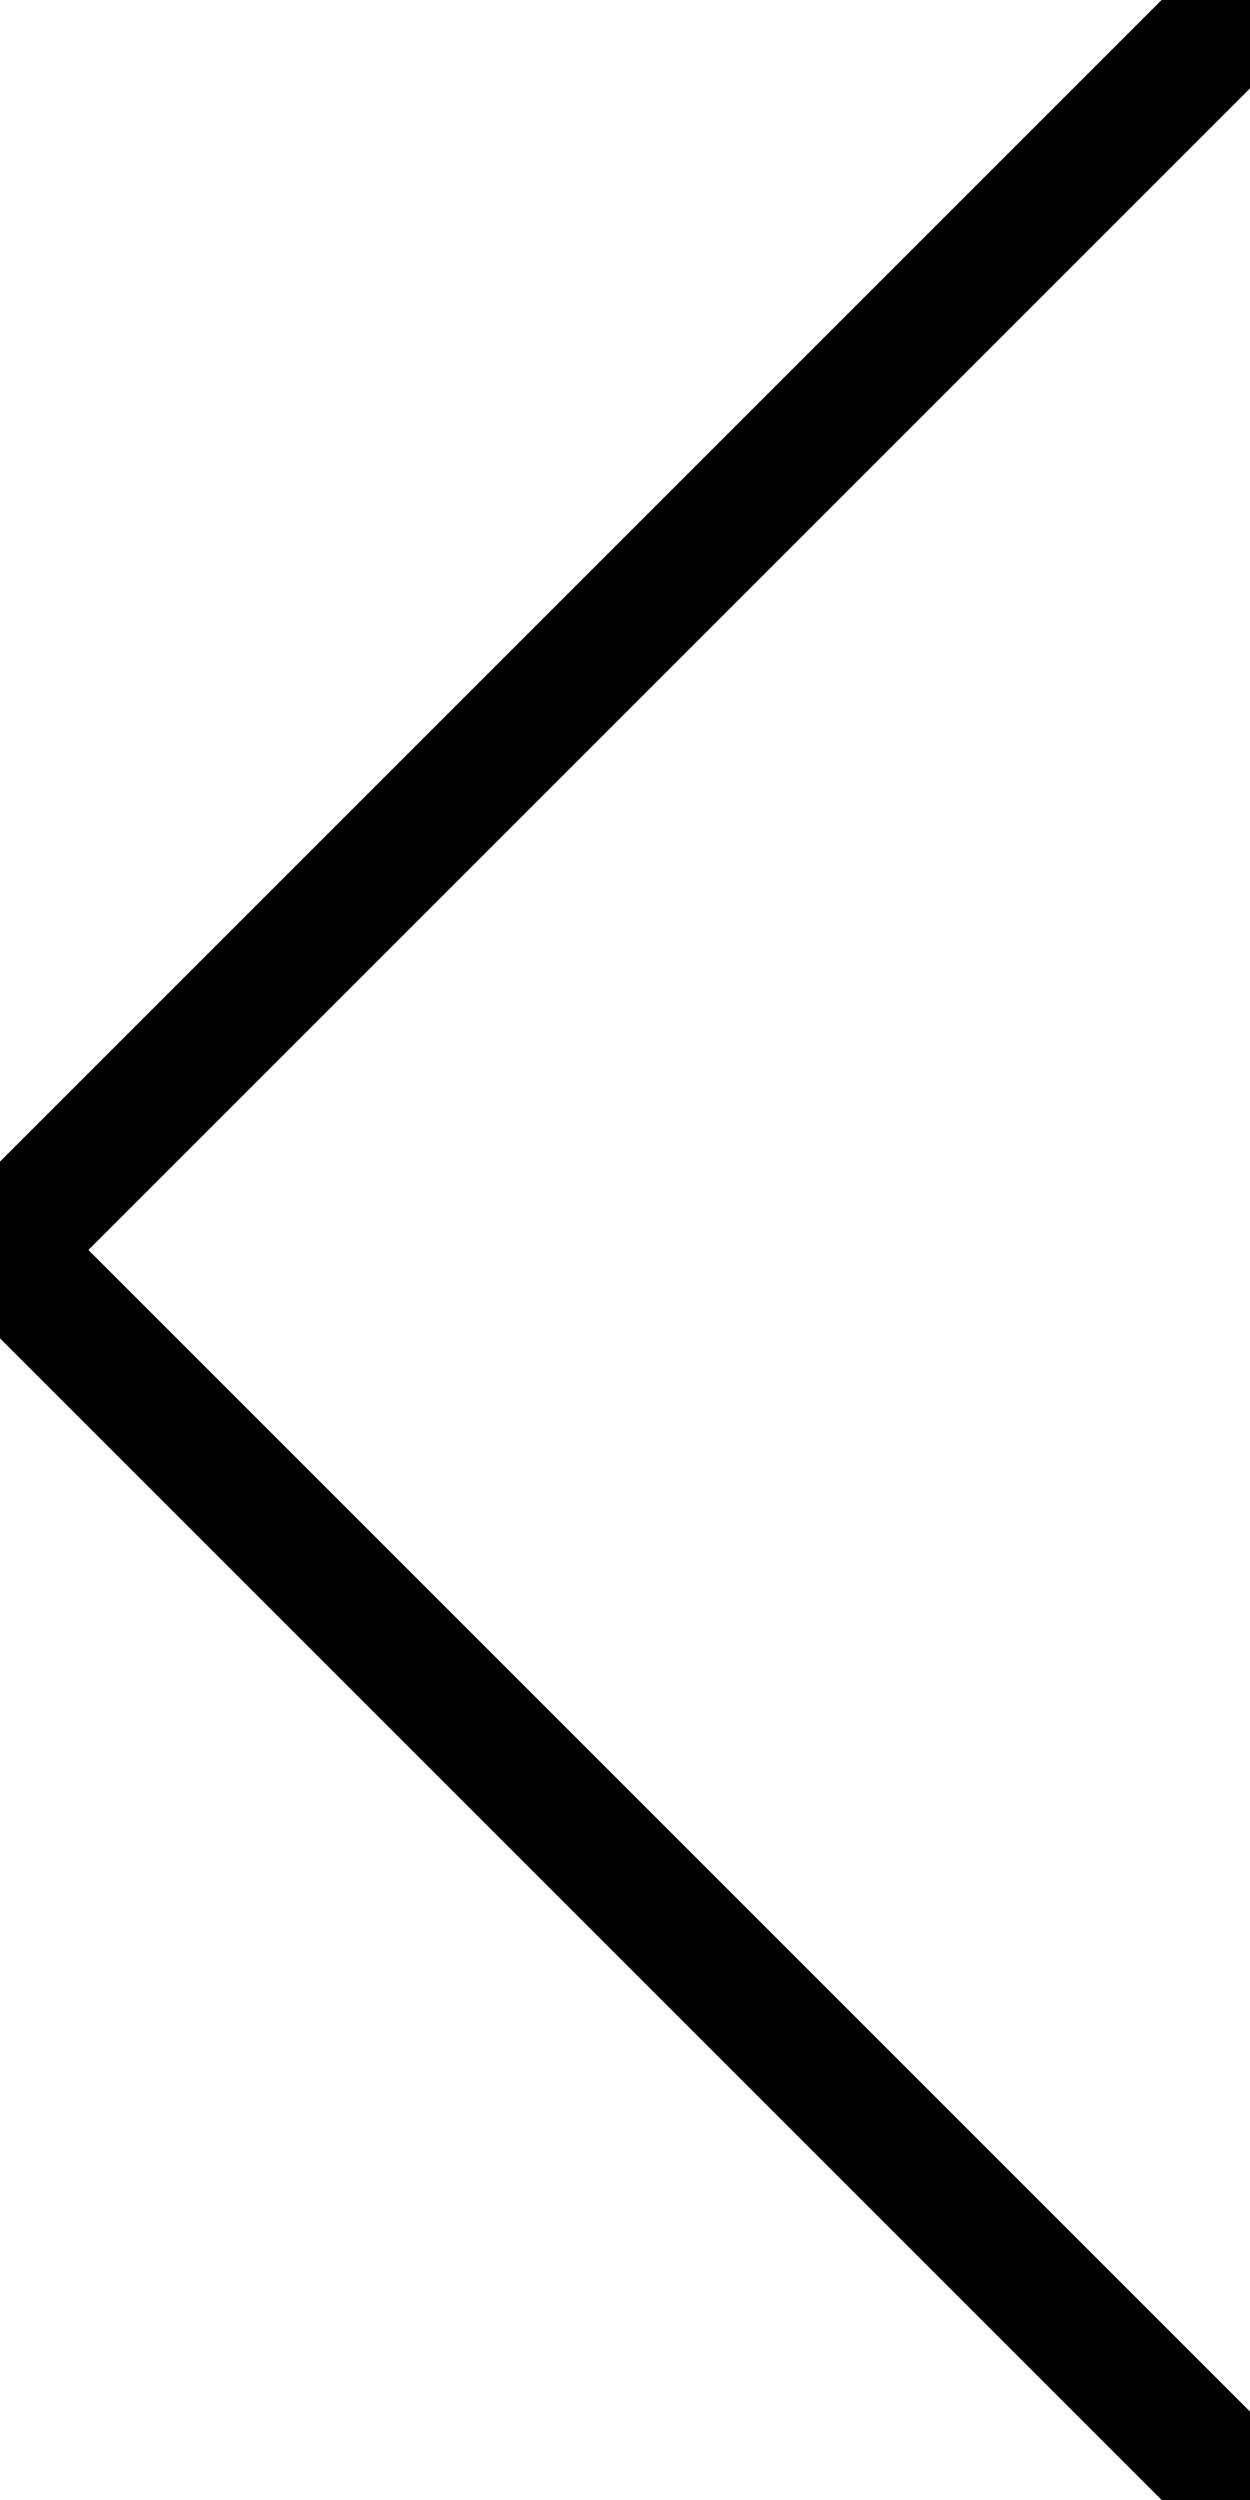
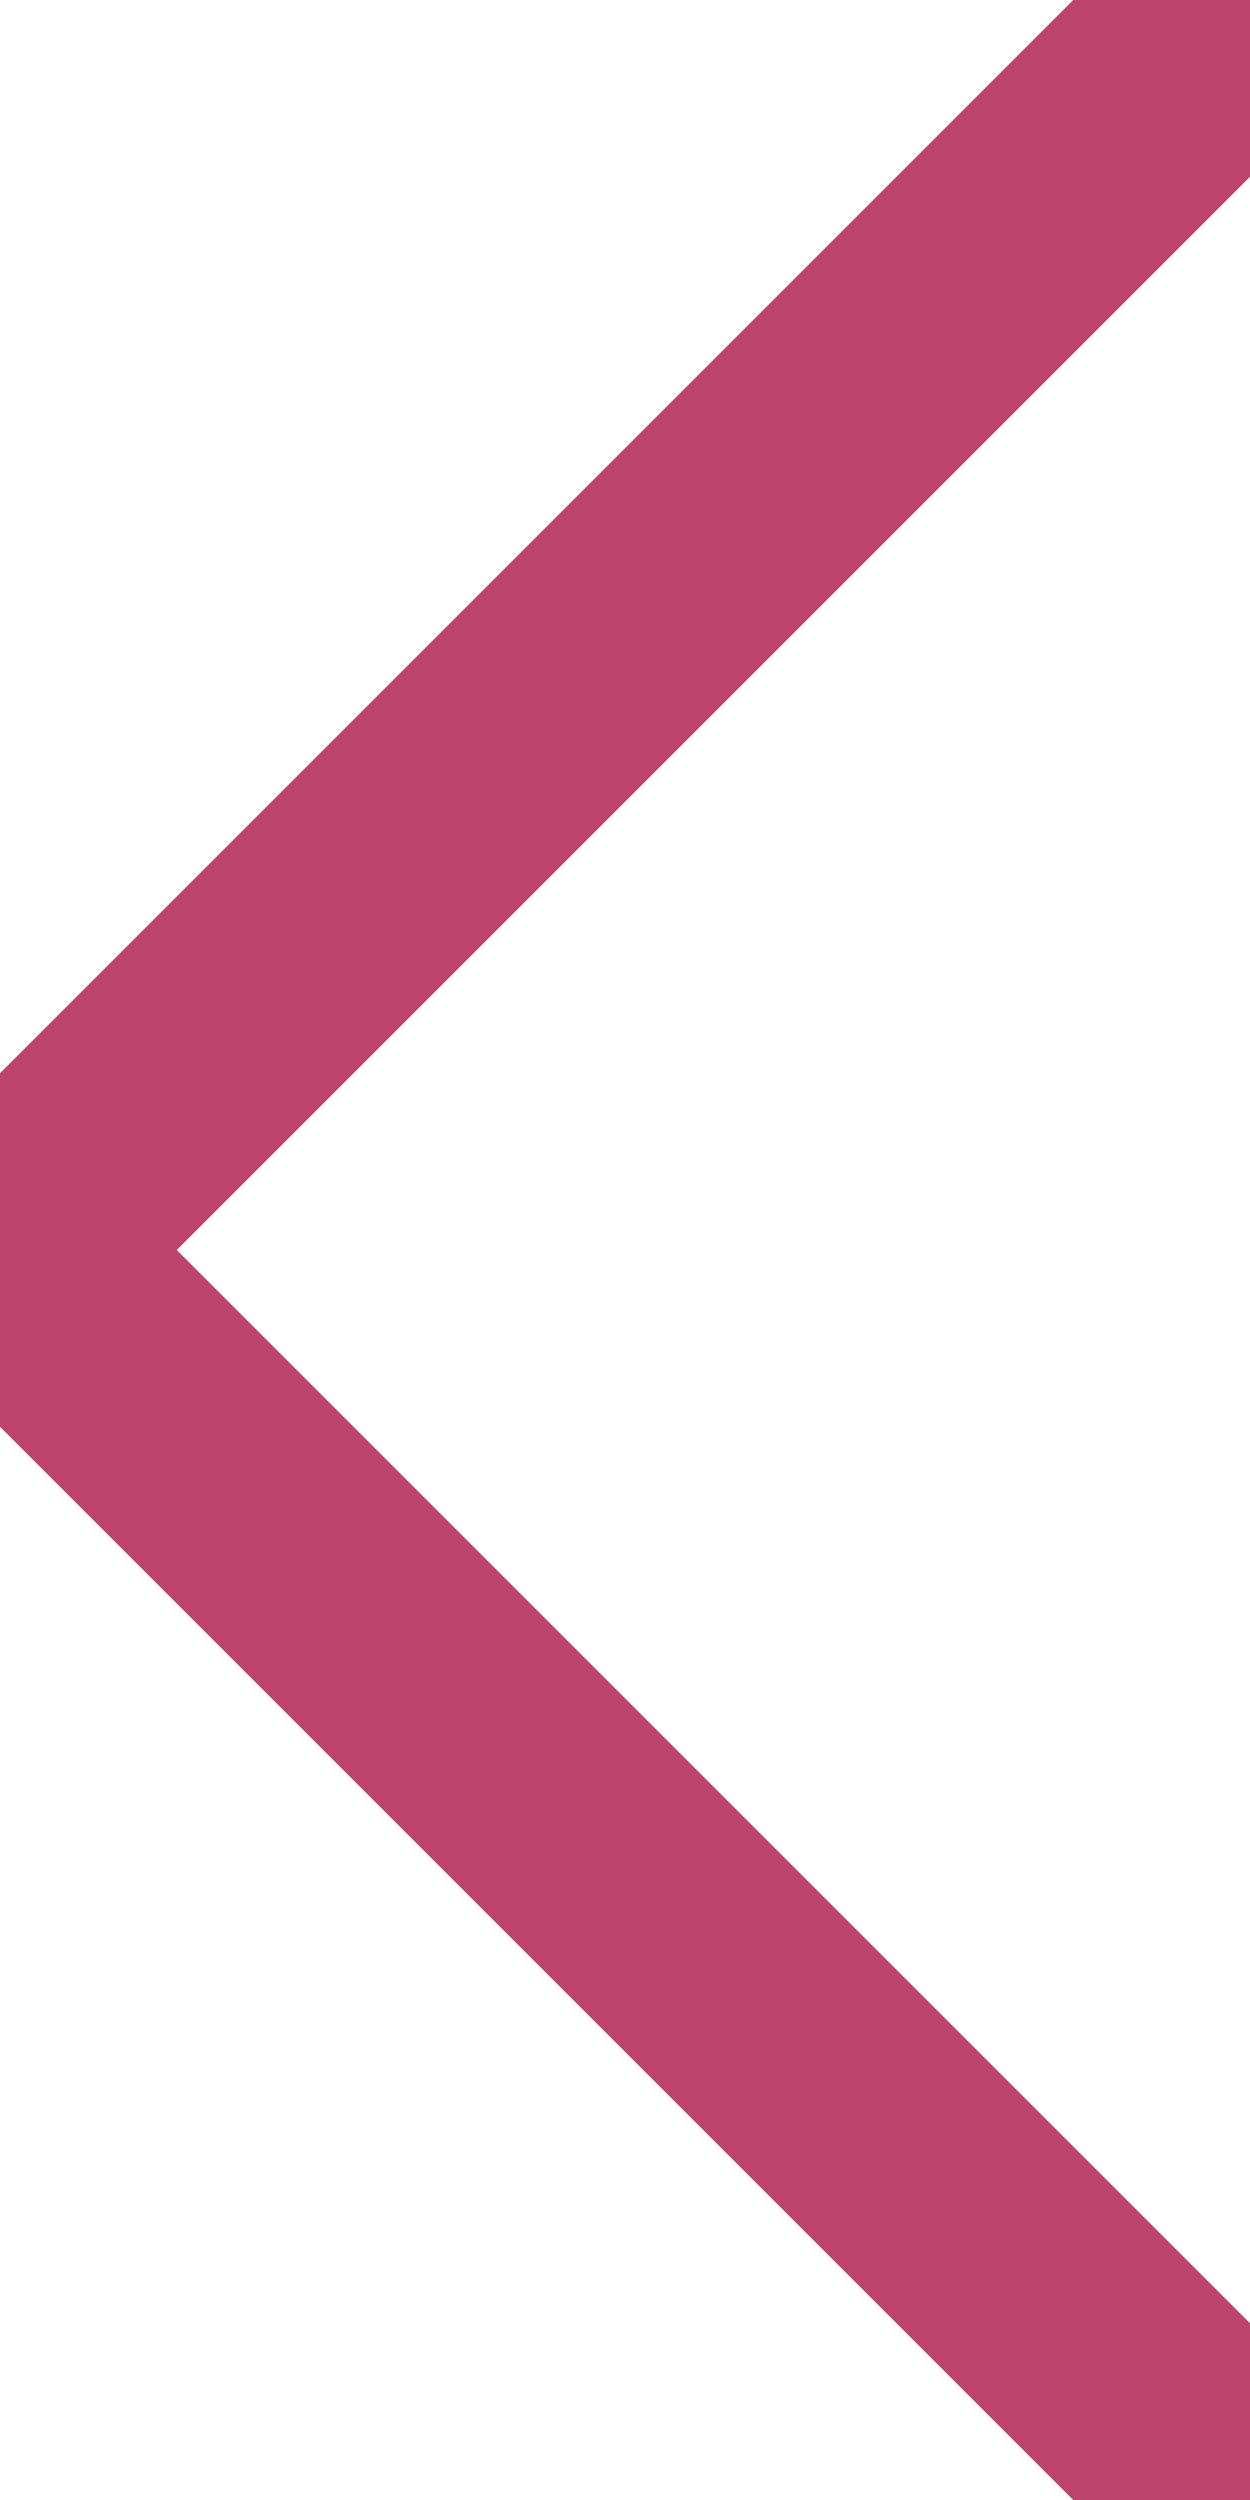
<svg xmlns="http://www.w3.org/2000/svg" id="svg2" height="20" width="10" version="1.1">
-   <path fill="none" stroke="#000000" d="M10,0L0,10L10,20" stroke-width="1" style="-webkit-tap-highlight-color: rgba(0, 0, 0, 0);" />
+   <path fill="none" stroke="#bc436c" d="M10,0L0,10L10,20" stroke-width="2" style="-webkit-tap-highlight-color: rgba(0, 0, 0, 0);" />
</svg>
